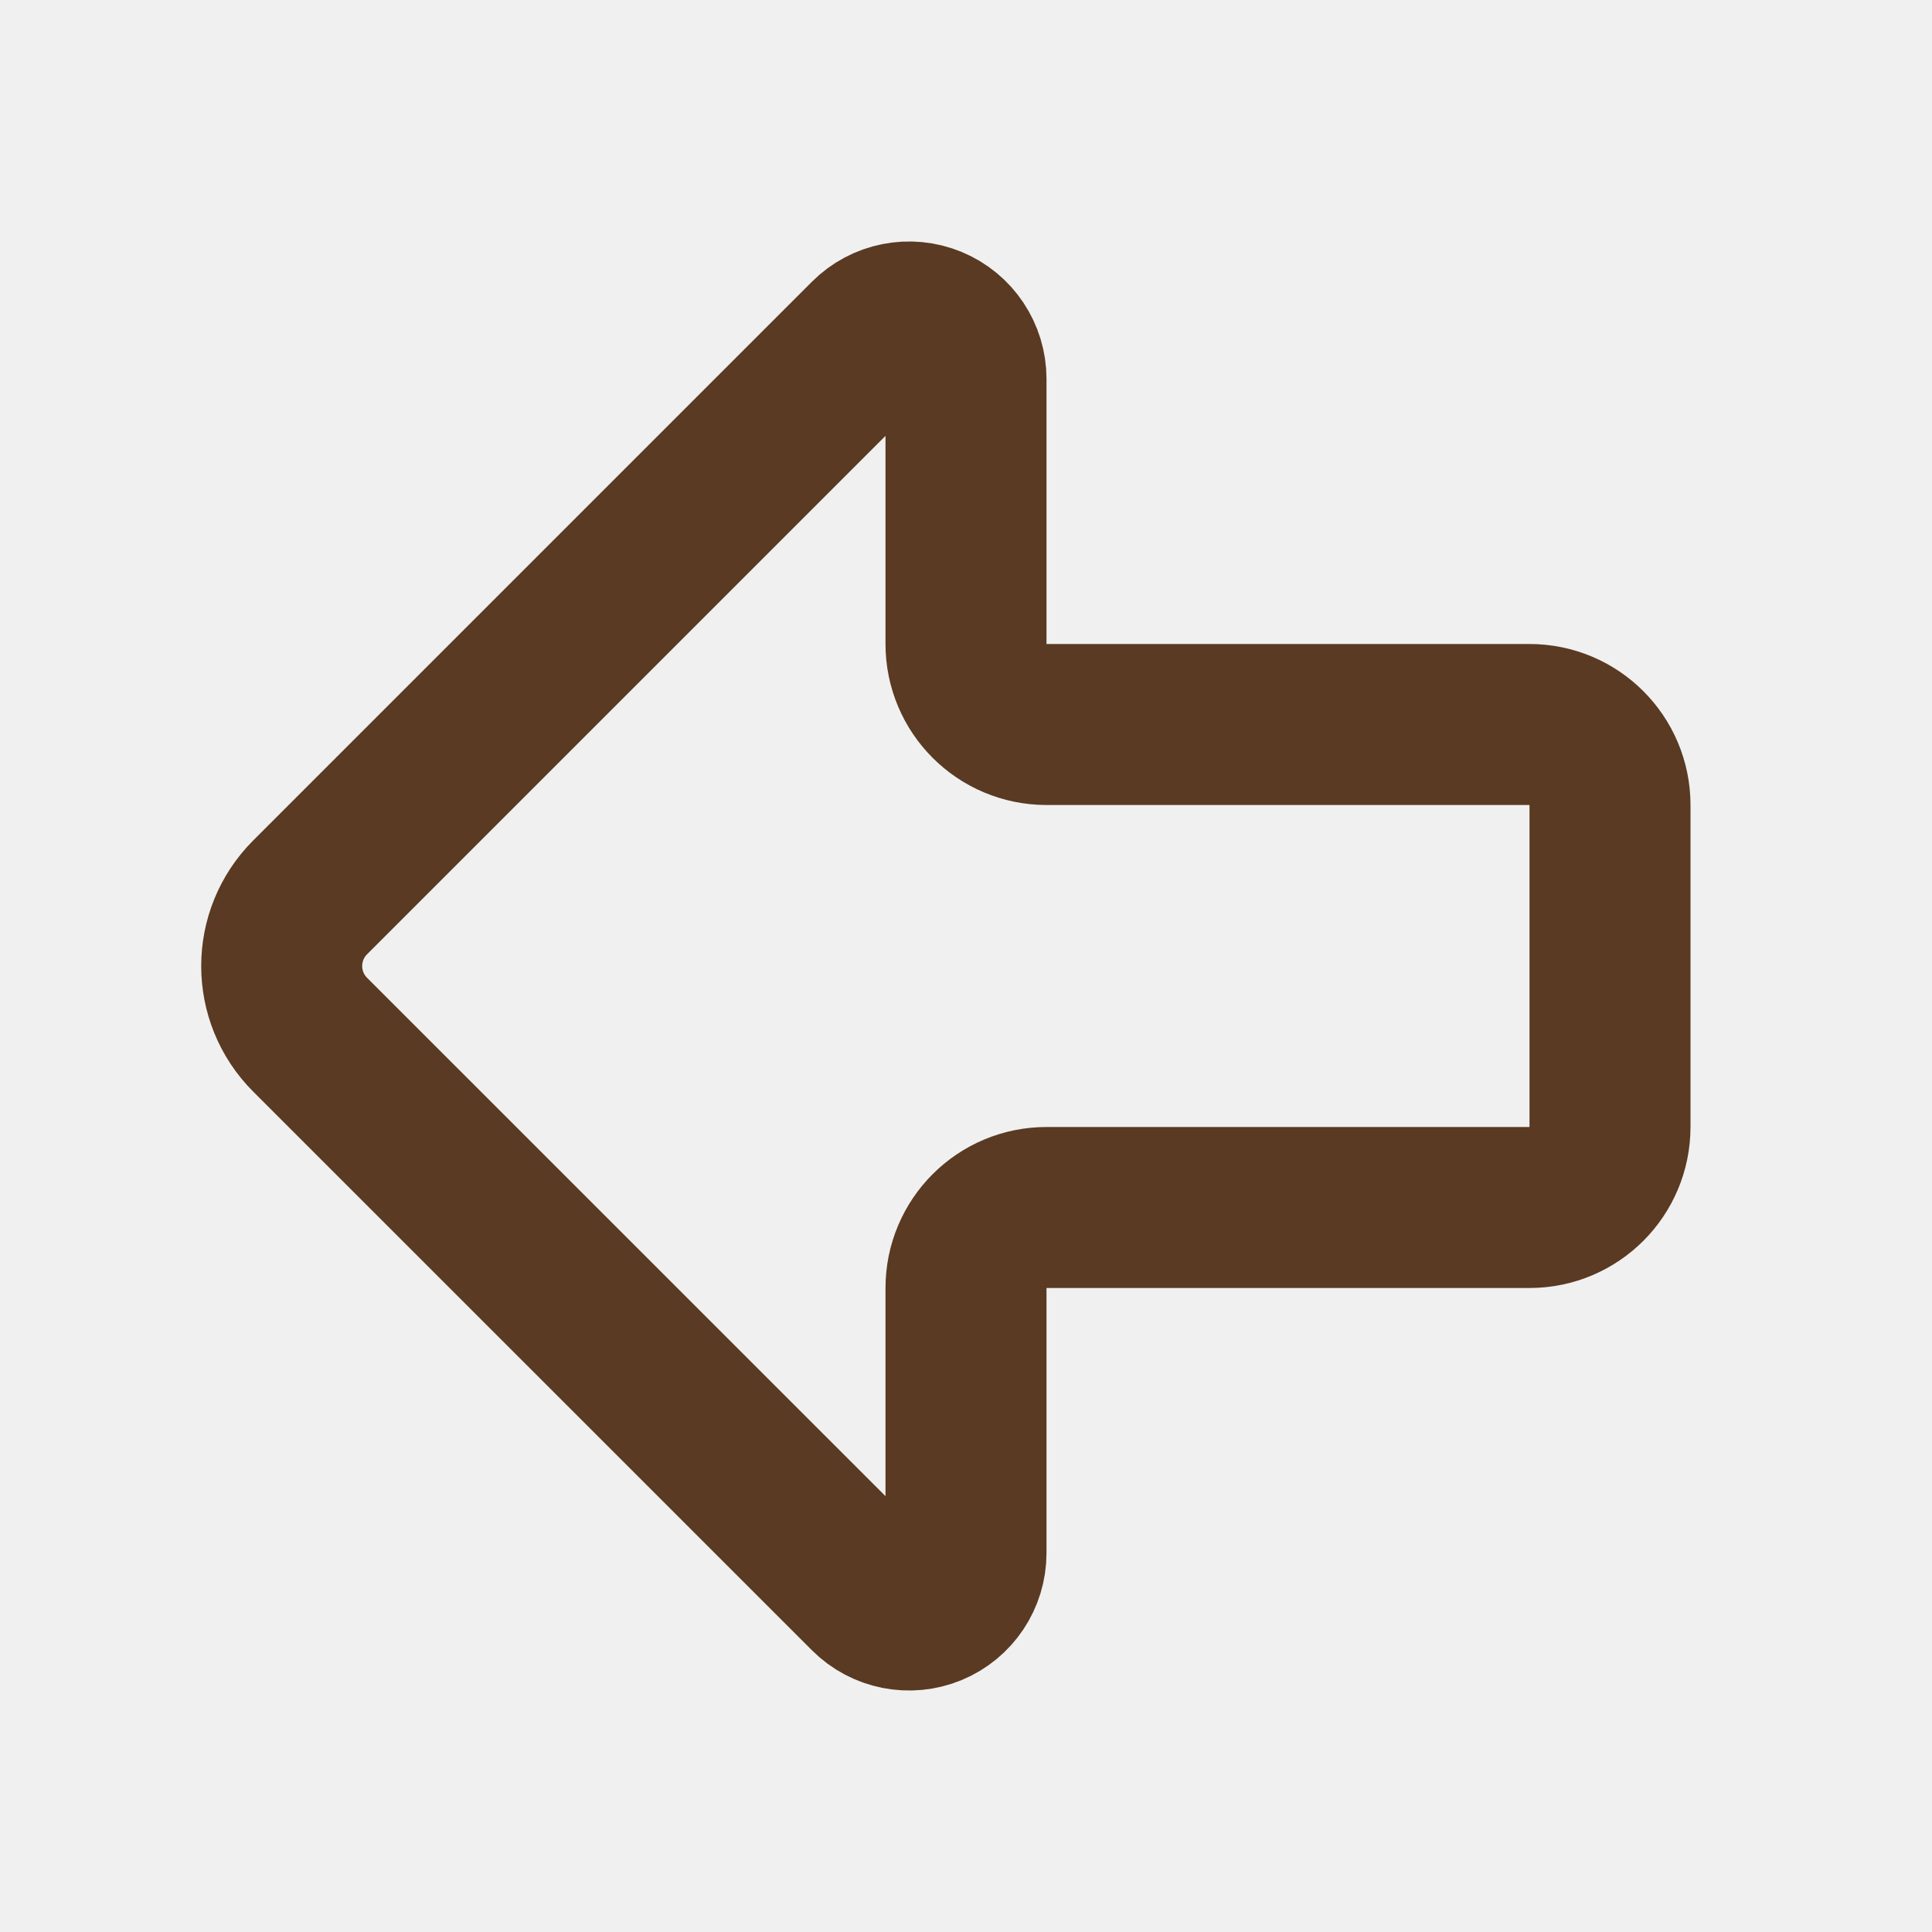
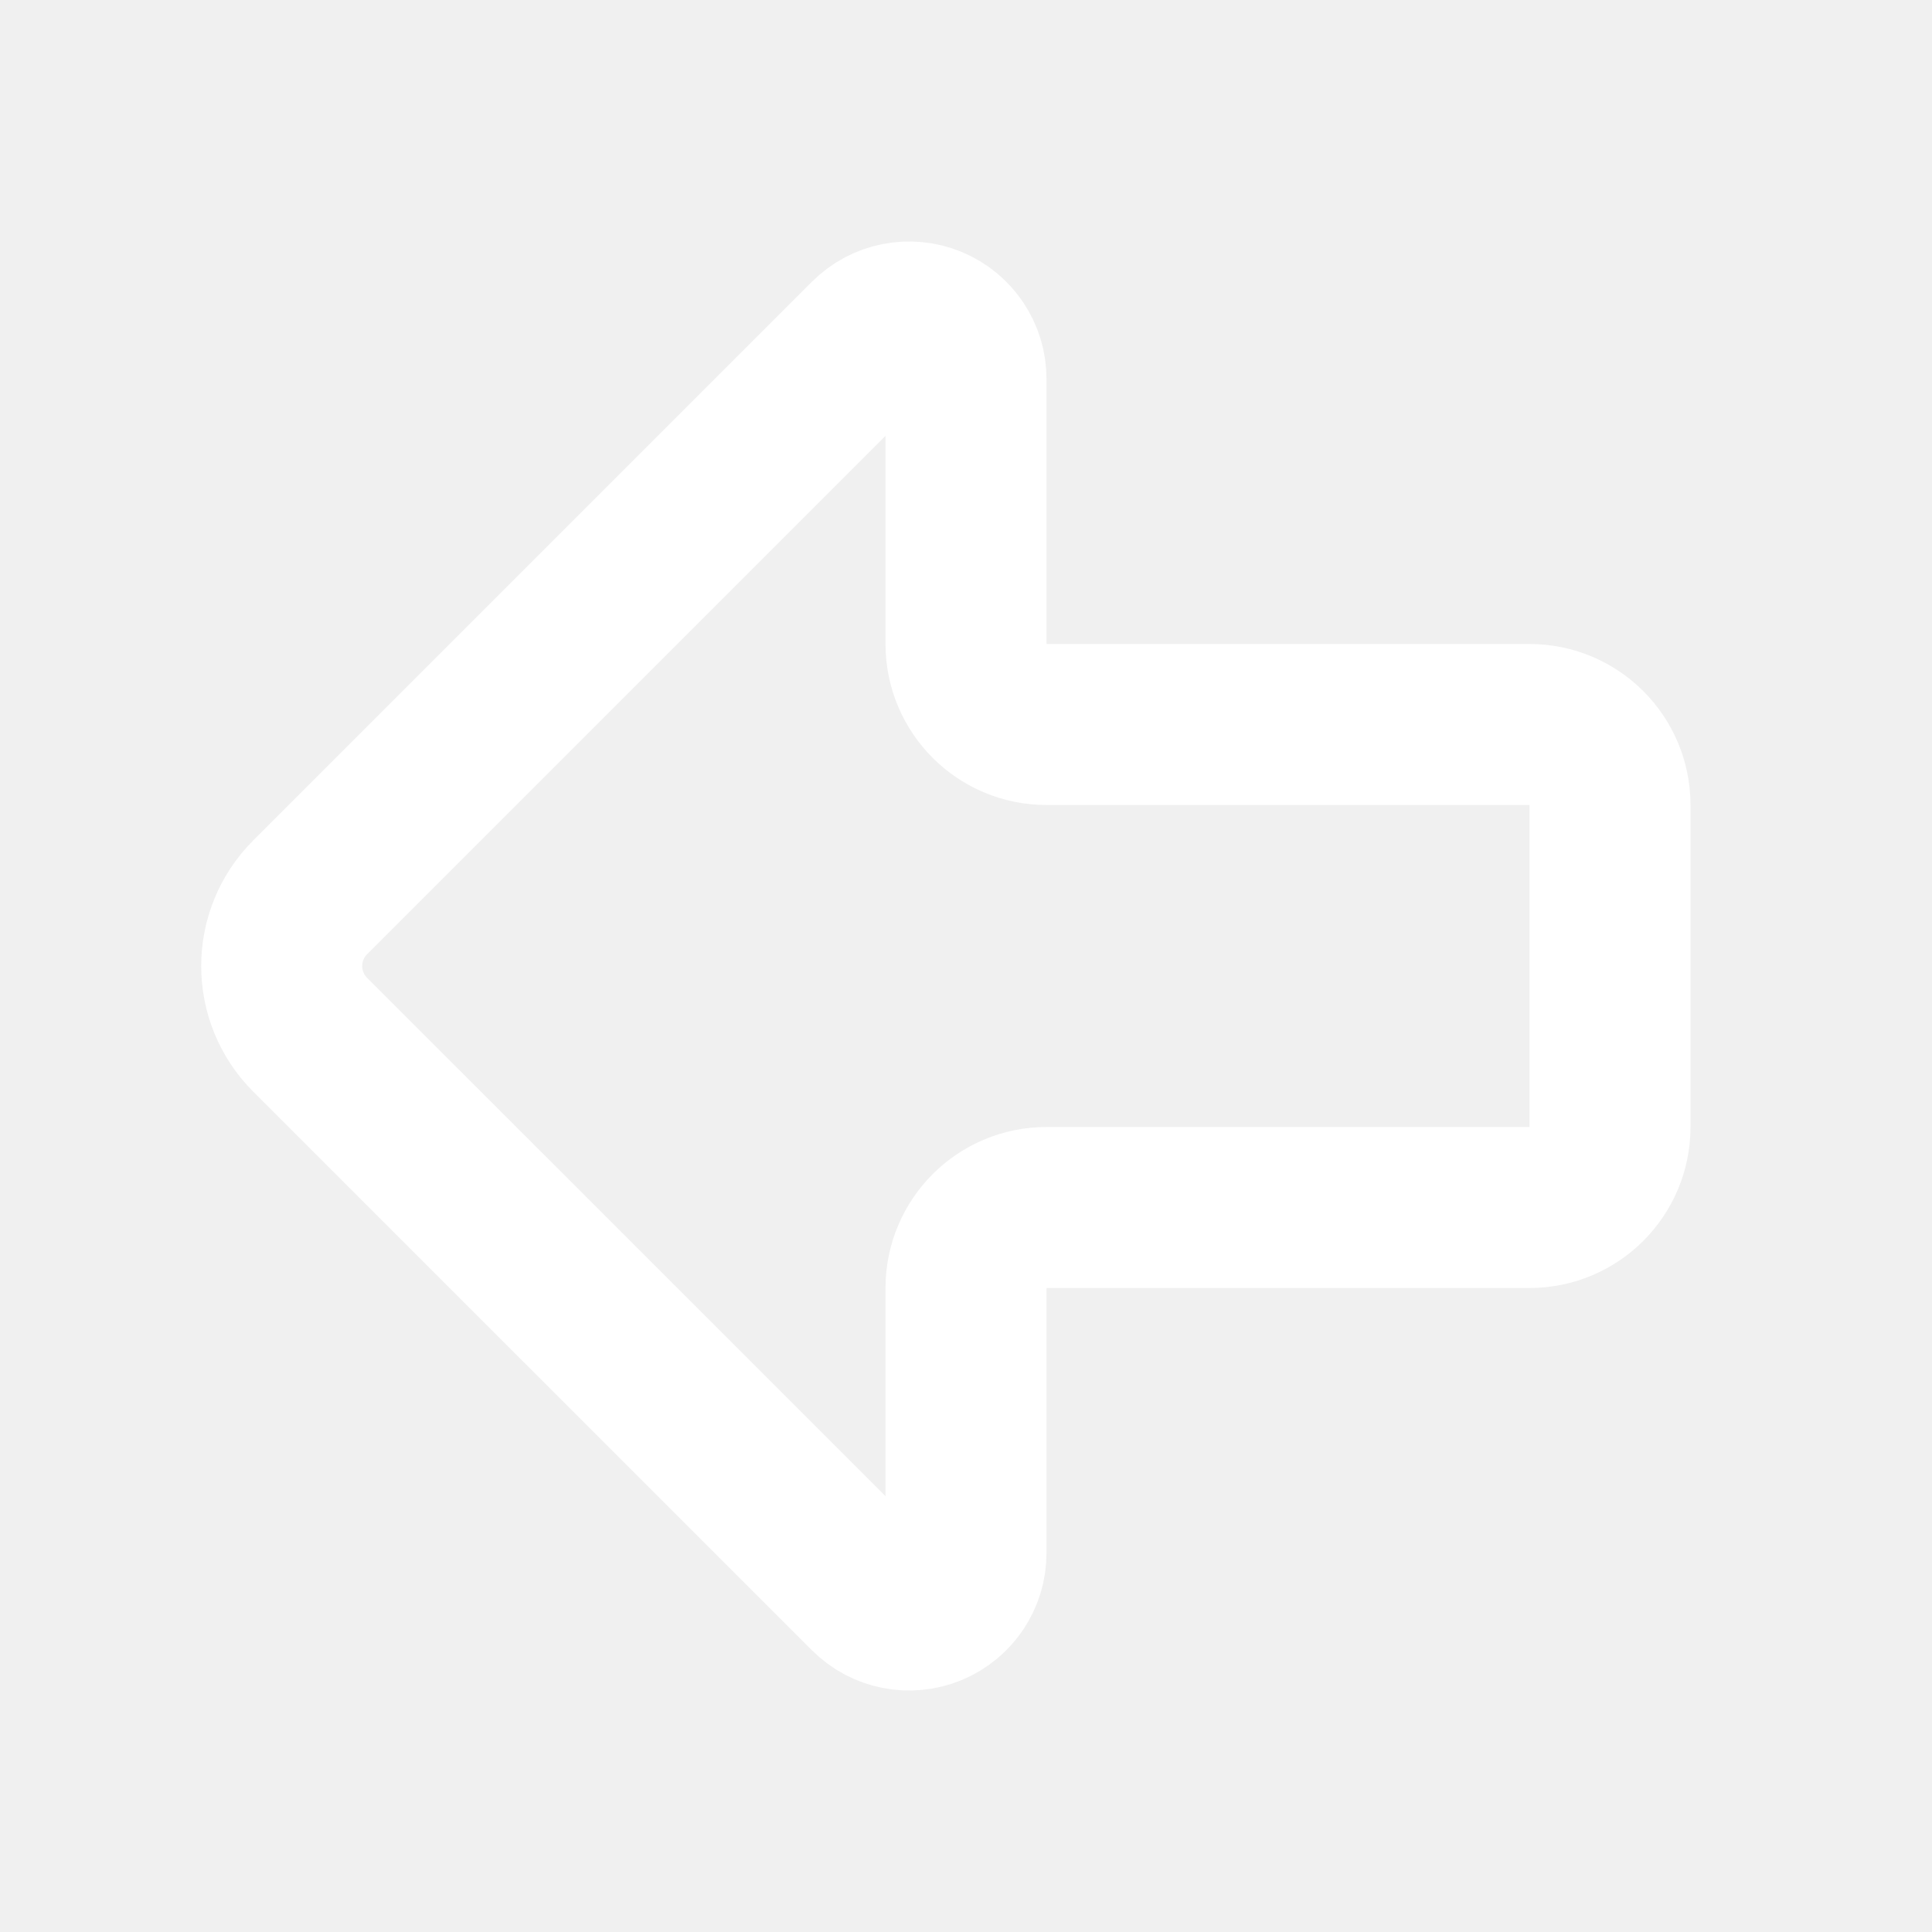
- <svg xmlns="http://www.w3.org/2000/svg" width="24" height="24" fill="none" stroke="#5A3A22" stroke-linecap="round" stroke-linejoin="round" stroke-width="2" viewBox="0 0 24 24">
+ <svg xmlns="http://www.w3.org/2000/svg" width="24" height="24" fill="none" stroke="#FFFFFF" stroke-linecap="round" stroke-linejoin="round" stroke-width="2" viewBox="0 0 24 24">
  <path d="M10.793 19.793a.707.707 0 0 0 1.207-.5V16a1 1 0 0 1 1-1h6a1 1 0 0 0 1-1v-4a1 1 0 0 0-1-1h-6a1 1 0 0 1-1-1V4.707a.707.707 0 0 0-1.207-.5l-6.94 6.94a1.207 1.207 0 0 0 0 1.707z" />
</svg>
